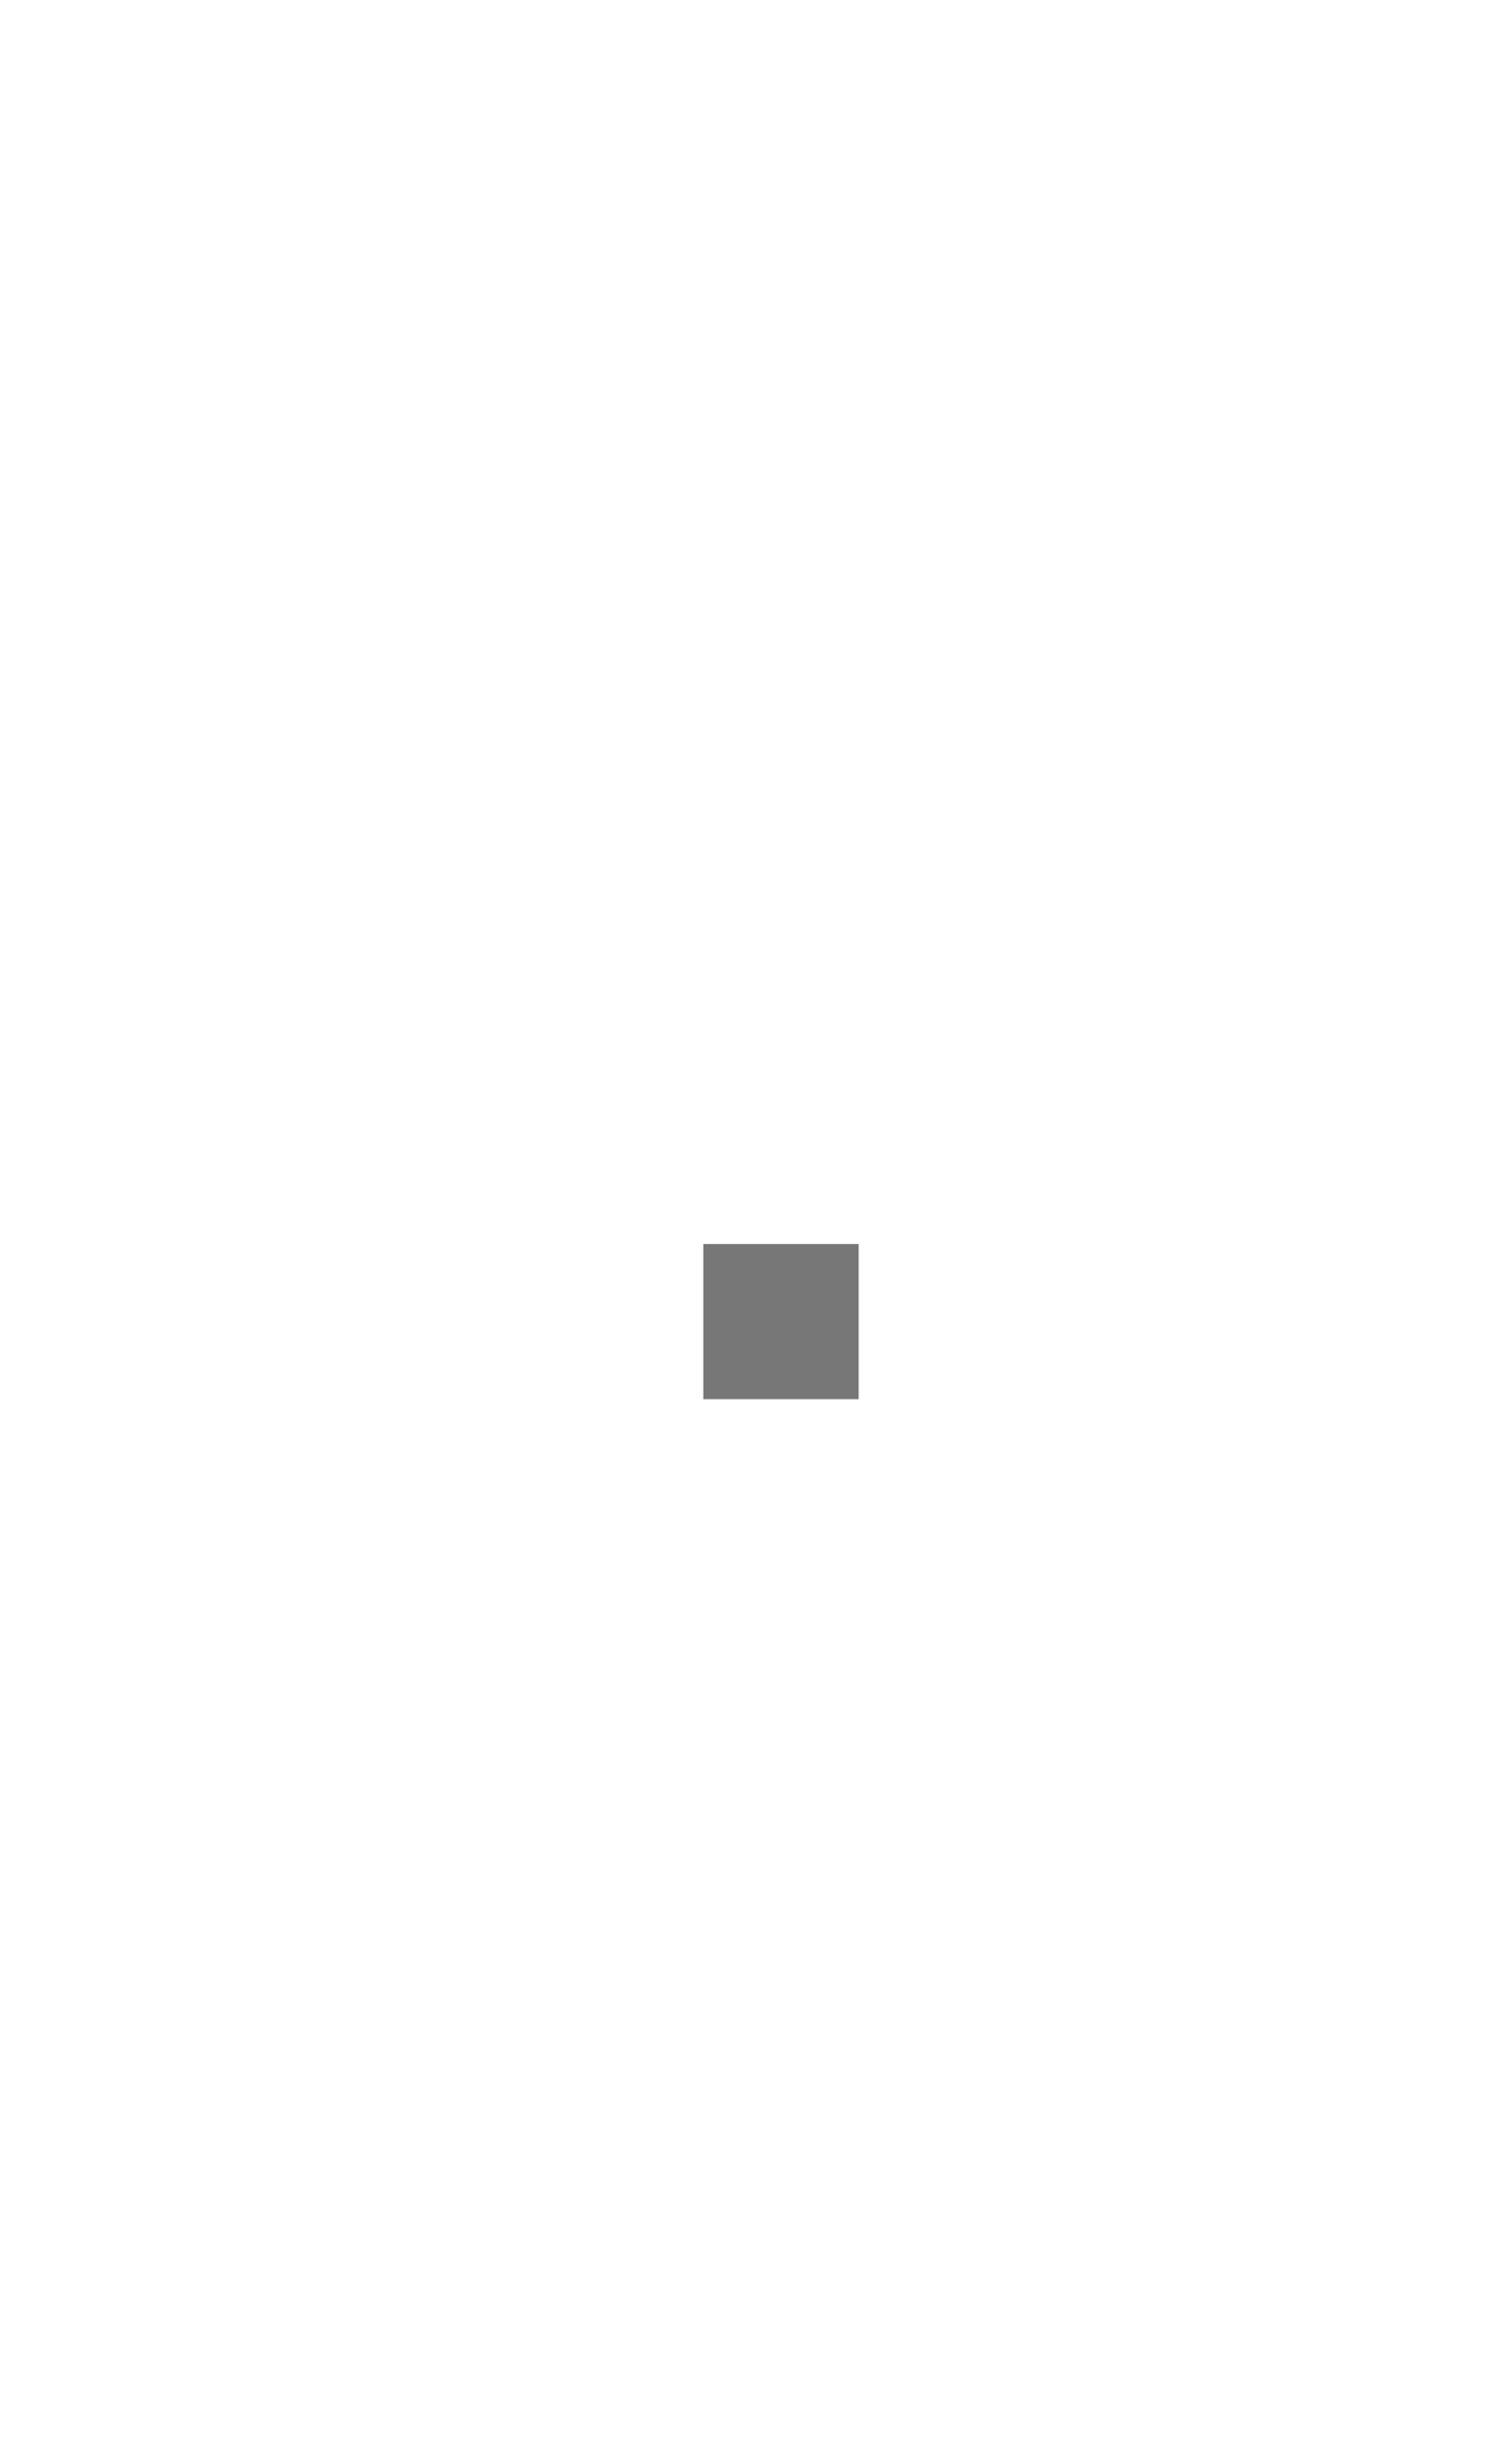
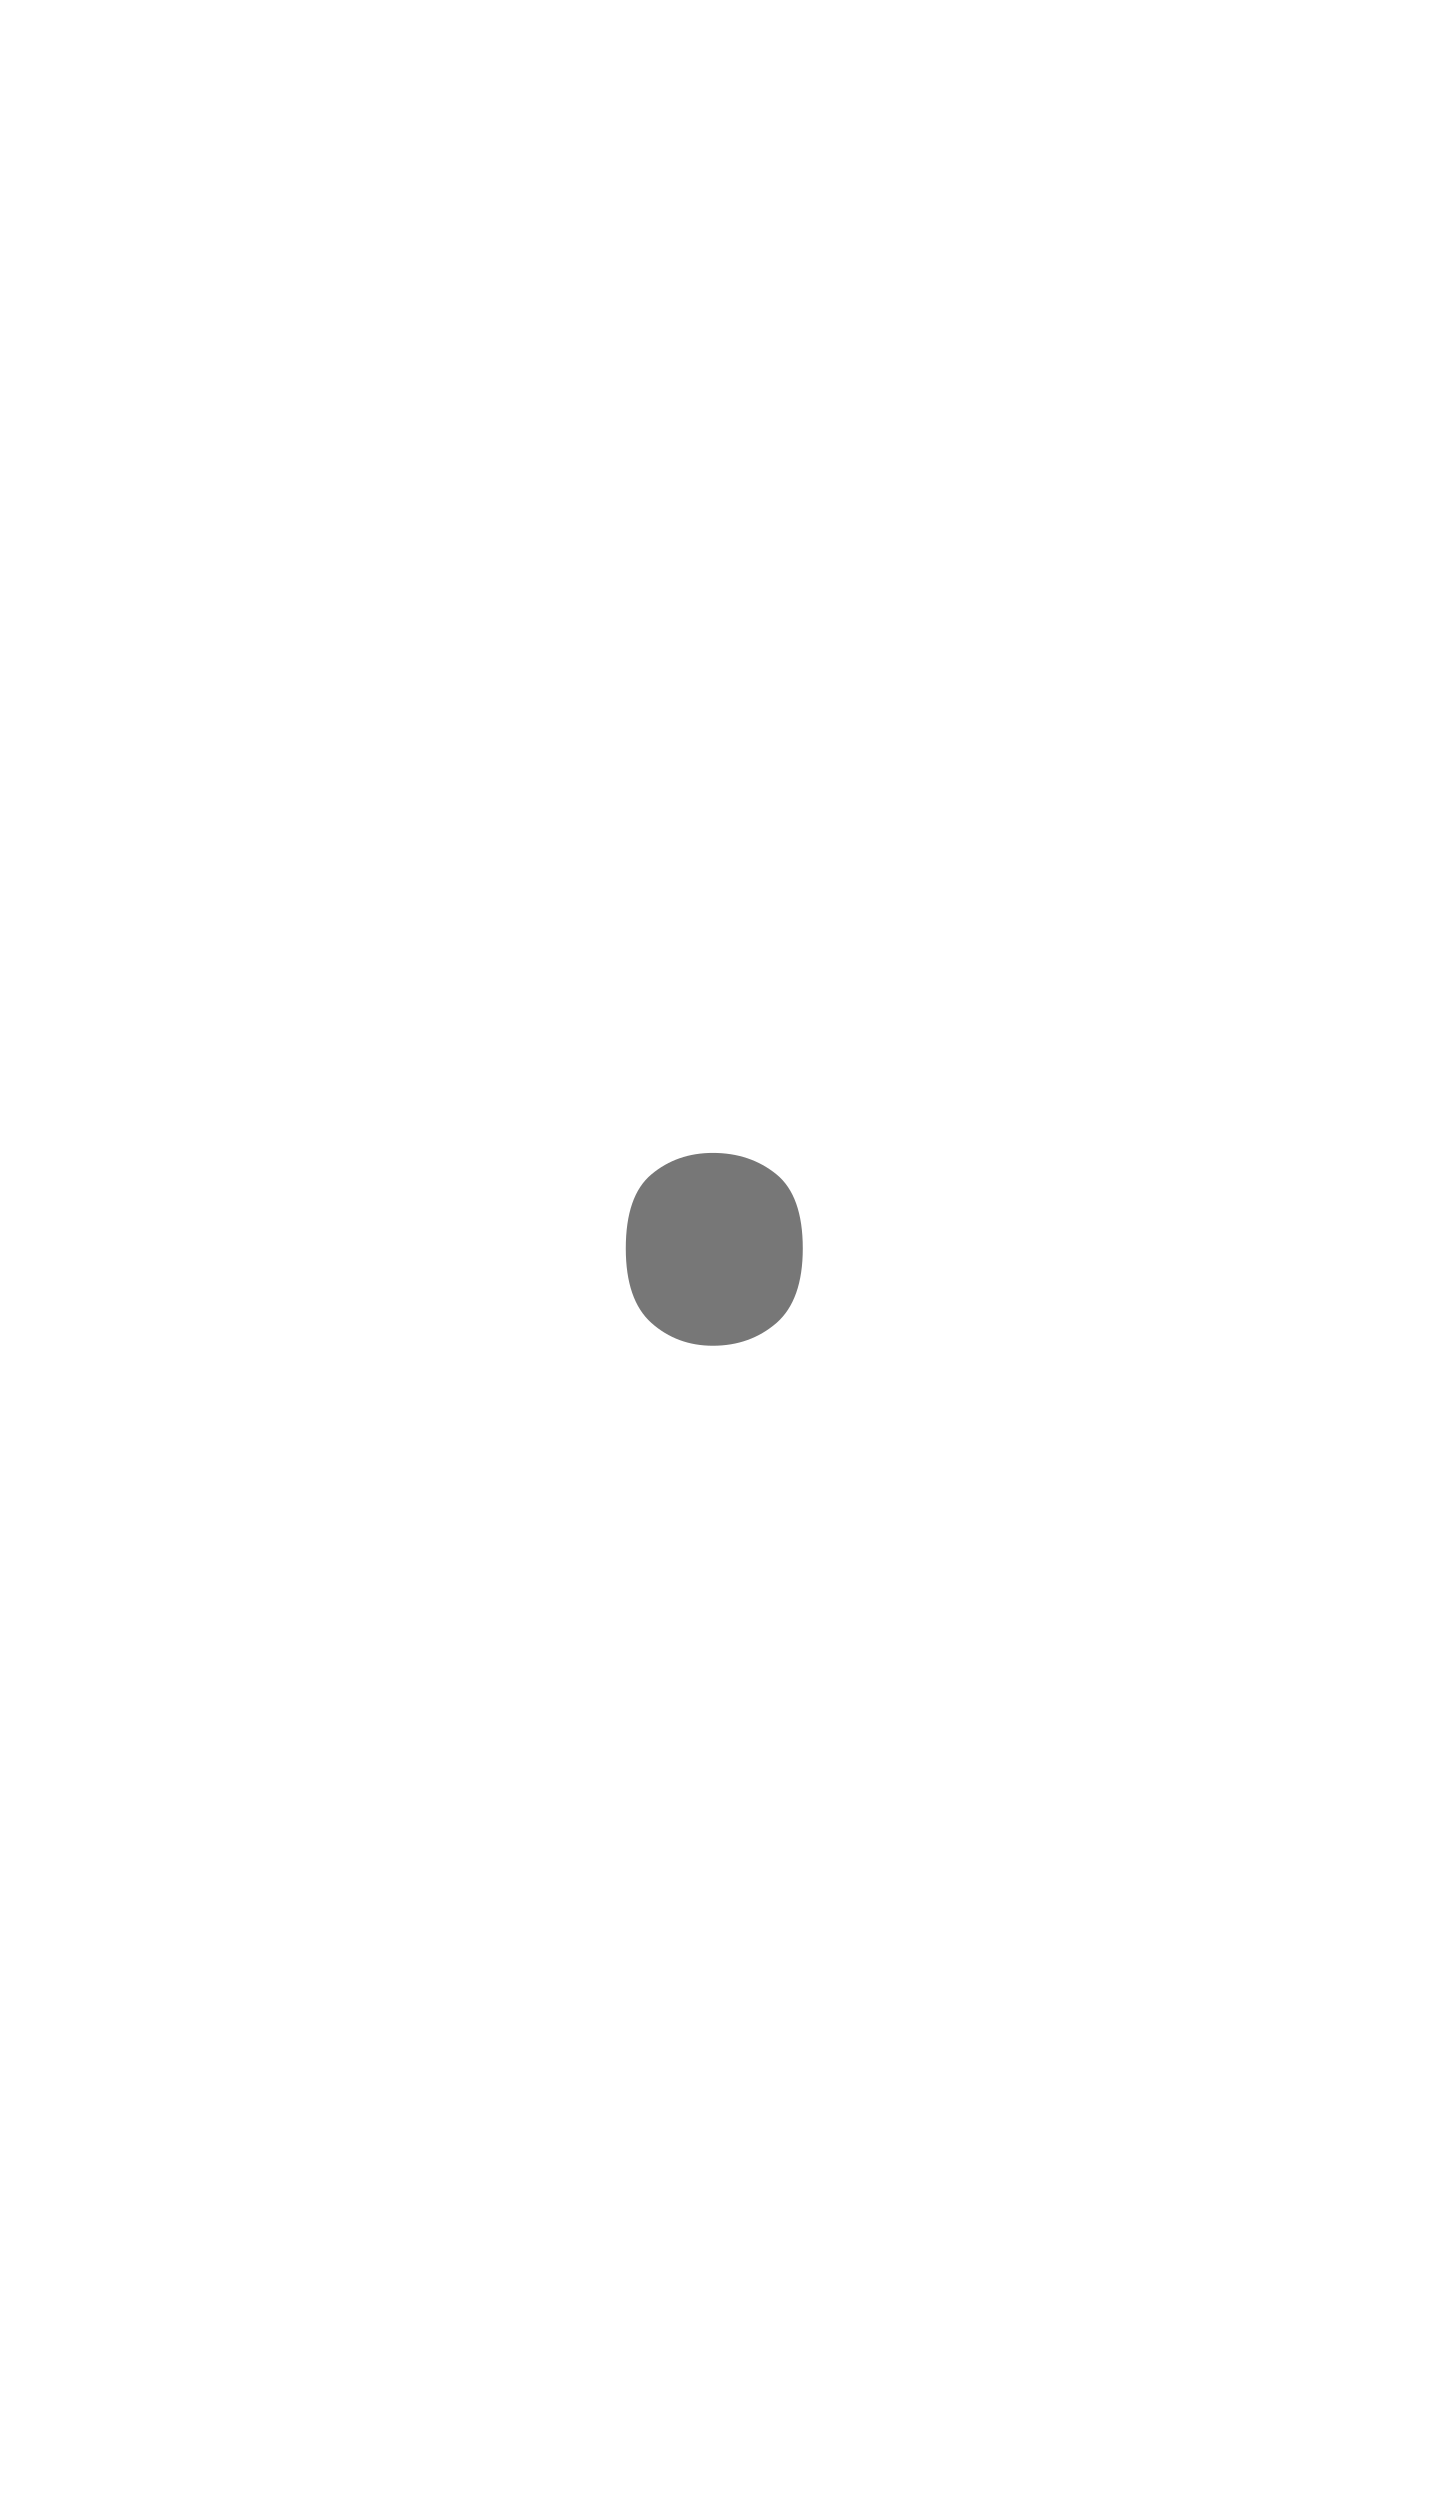
- <svg xmlns="http://www.w3.org/2000/svg" viewBox="-50 -83 100 165">
+ <svg xmlns="http://www.w3.org/2000/svg" viewBox="-50 -88 100 175">
  <style>
    .symbol {
      fill: #00000088;
      text-anchor: middle;
      dominant-baseline: middle;
-       font-family: Helvetica, Arial, sans-serif;
+       font-family: sans-serif;
    }
  </style>
  <text cx="50%" cy="50%" font-size="100" class="symbol">·</text>
</svg>
